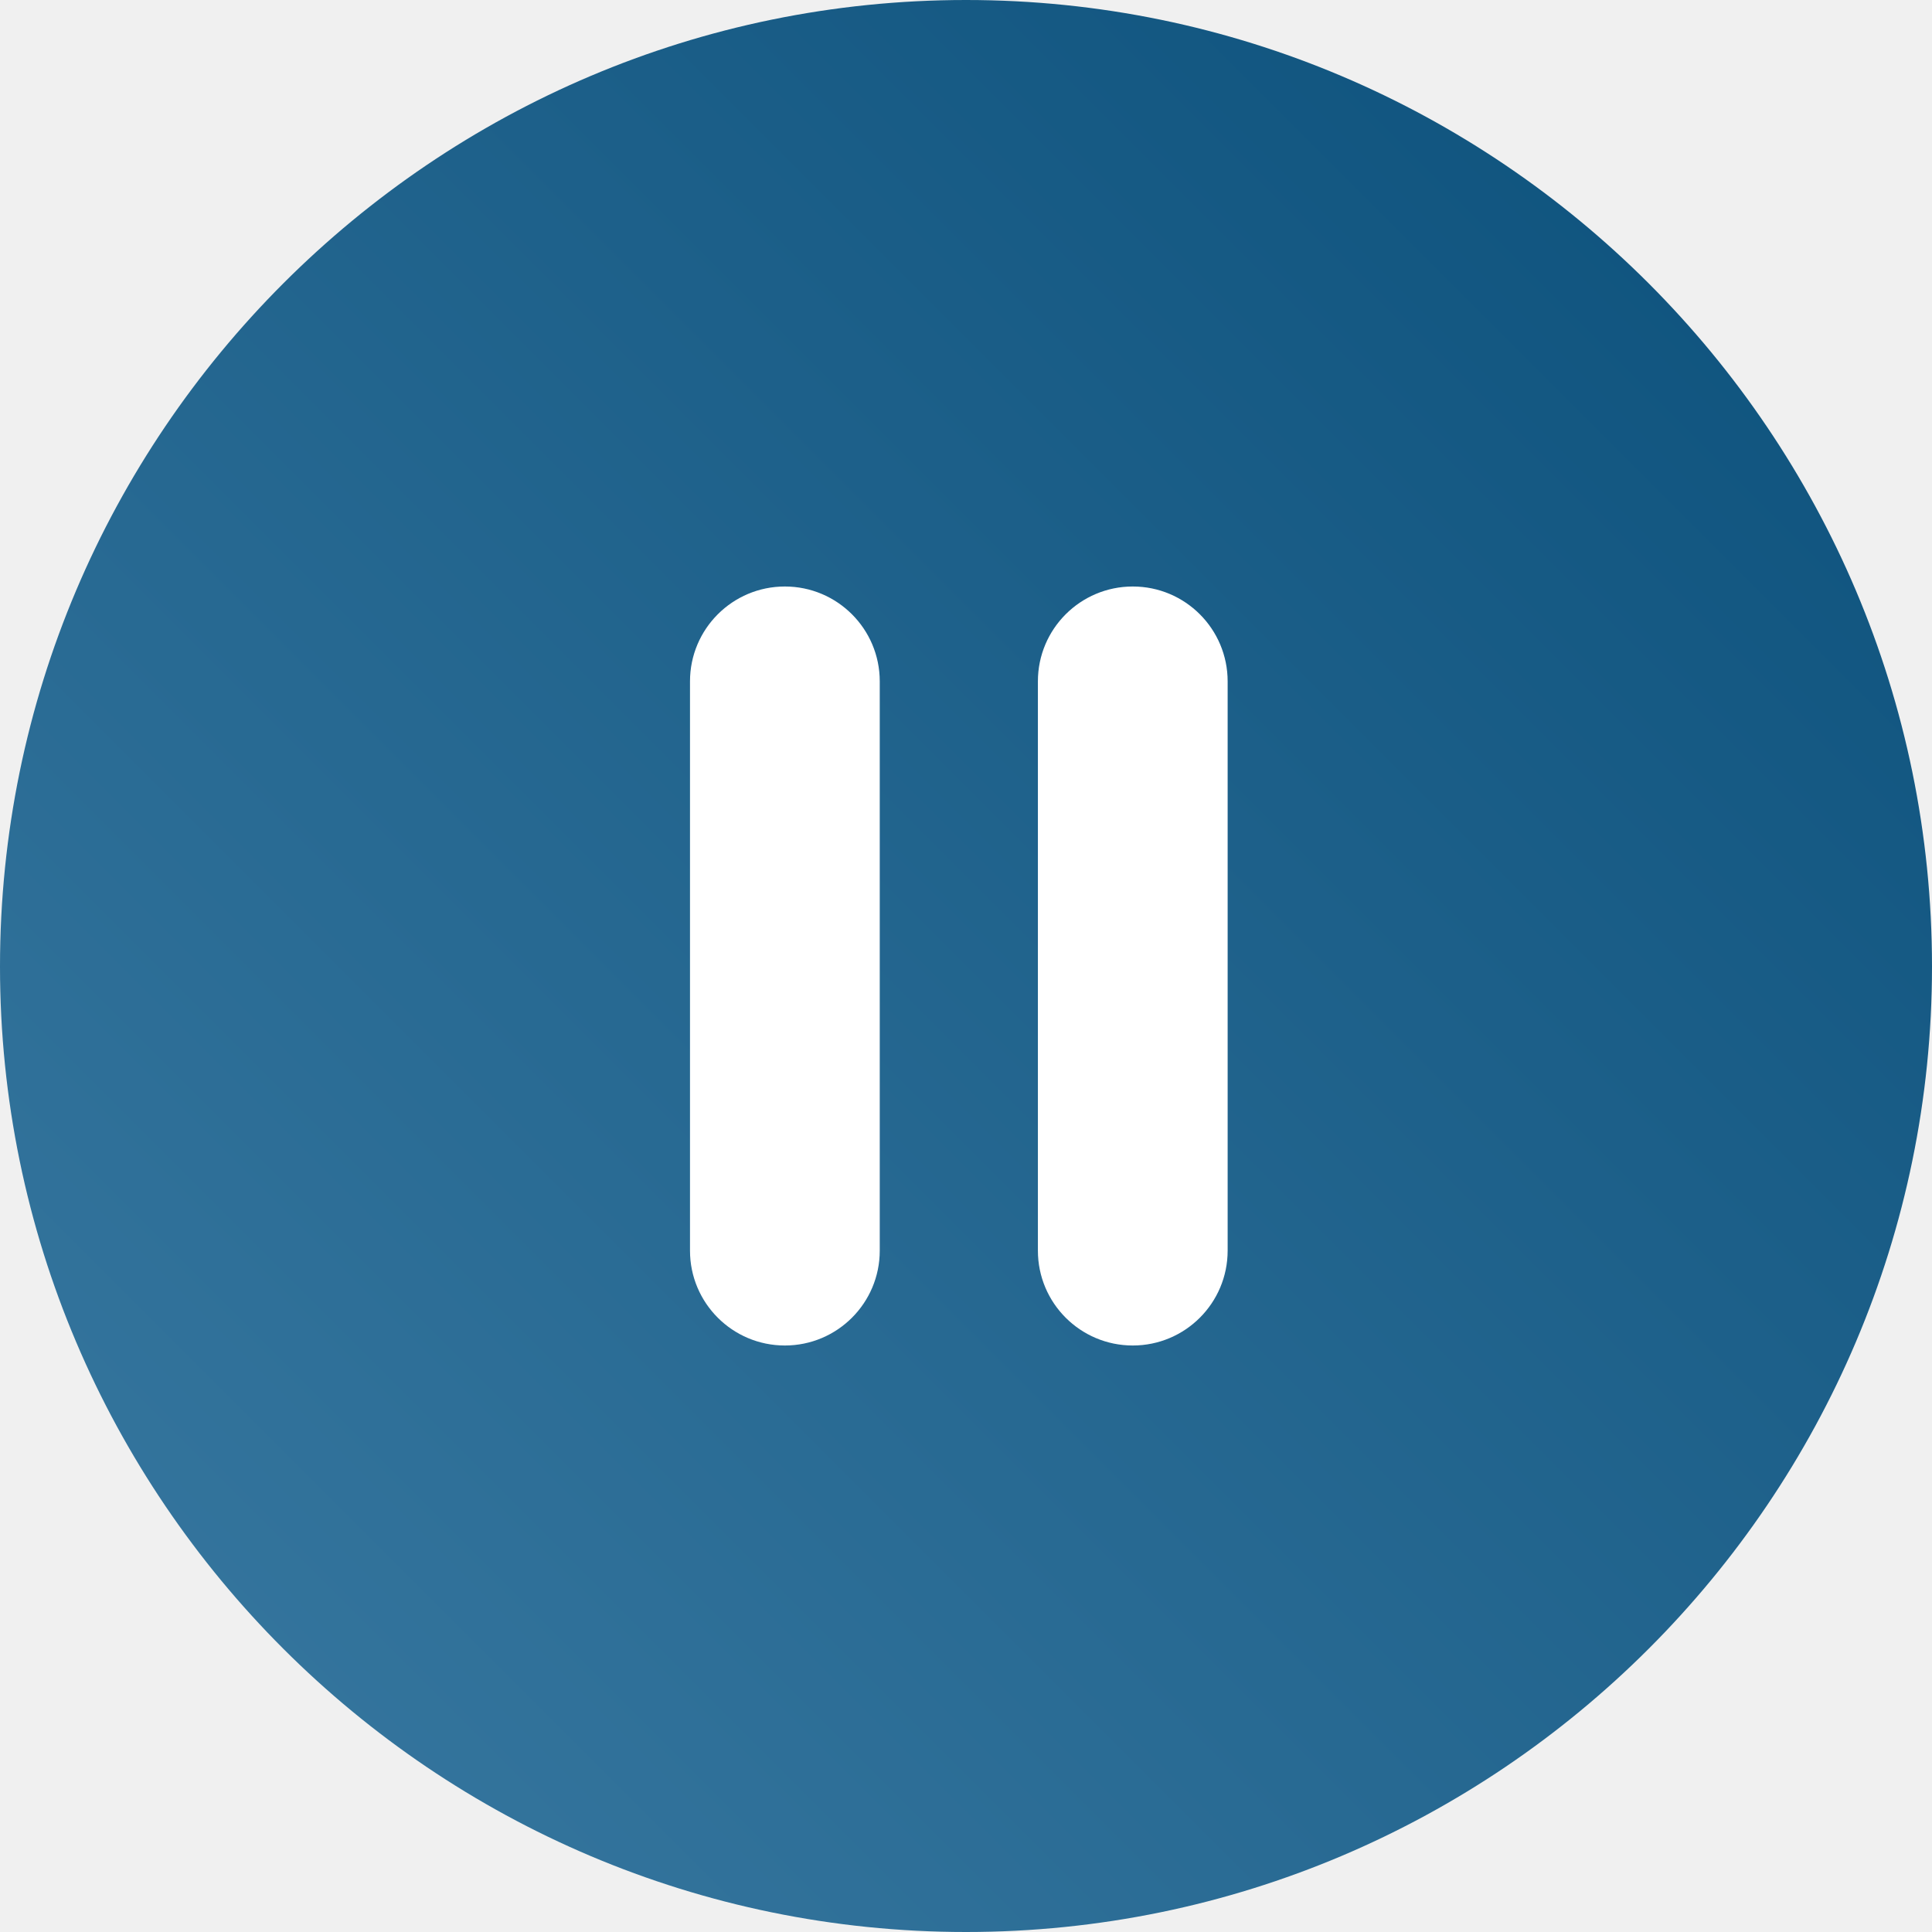
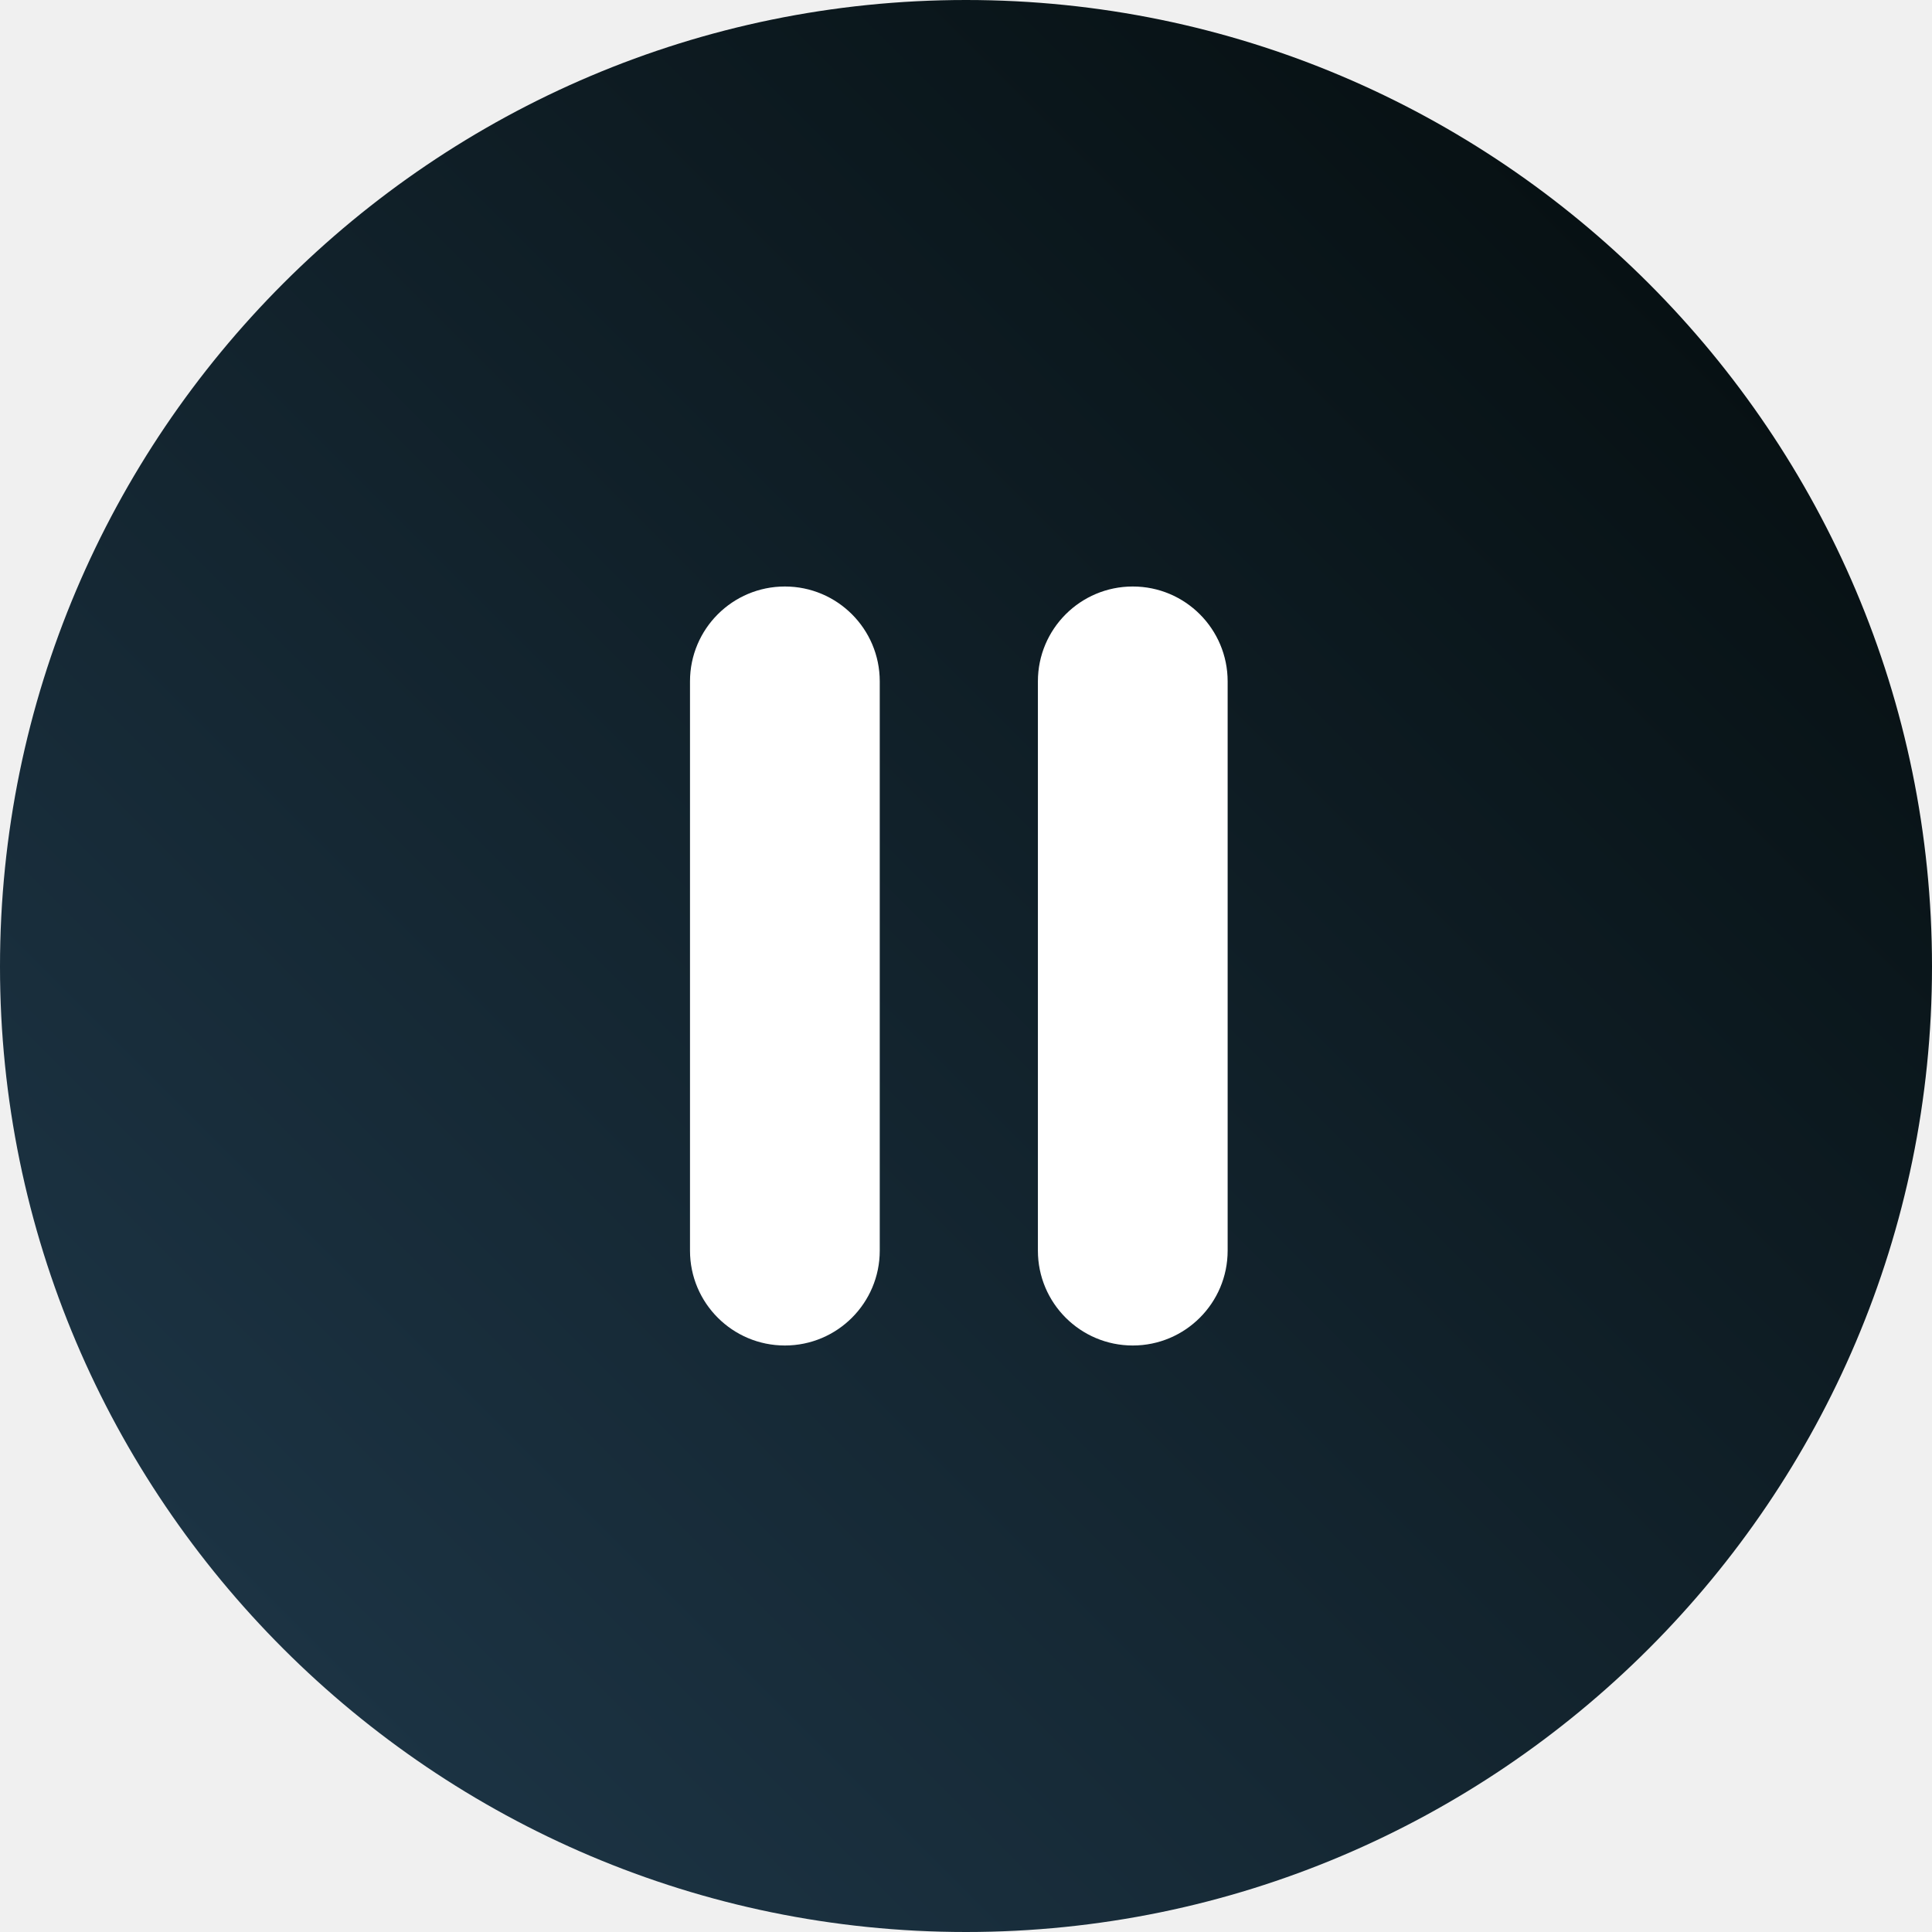
<svg xmlns="http://www.w3.org/2000/svg" width="56" height="56" viewBox="0 0 56 56" fill="none">
  <path d="M28 0C12.568 0 0 12.562 0 28.016C0 43.438 12.568 56 28 56C43.432 56 56 43.438 56 28.016C56 12.562 43.432 0 28 0" fill="url(#paint0_linear_508_884)" />
  <rect x="20" y="17" width="5.5" height="22" rx="2.75" fill="white" />
  <rect x="30.084" y="17" width="5.5" height="22" rx="2.75" fill="white" />
-   <defs>
-     <linearGradient id="paint0_linear_508_884" x1="28" y1="-28" x2="-28" y2="28" gradientUnits="userSpaceOnUse">
-       <stop stop-color="#0A4F7A" />
-       <stop offset="1" stop-color="#3A7AA2" />
+   <defs fill="#000000">
+     <linearGradient id="paint0_linear_508_884" x1="28" y1="-28" x2="-28" y2="28" gradientUnits="userSpaceOnUse" fill="#000000">
+       <stop stop-color="#030a0a" fill="#000000" />
+       <stop offset="1" stop-color="#203a4d" fill="#000000" />
    </linearGradient>
  </defs>
</svg>
